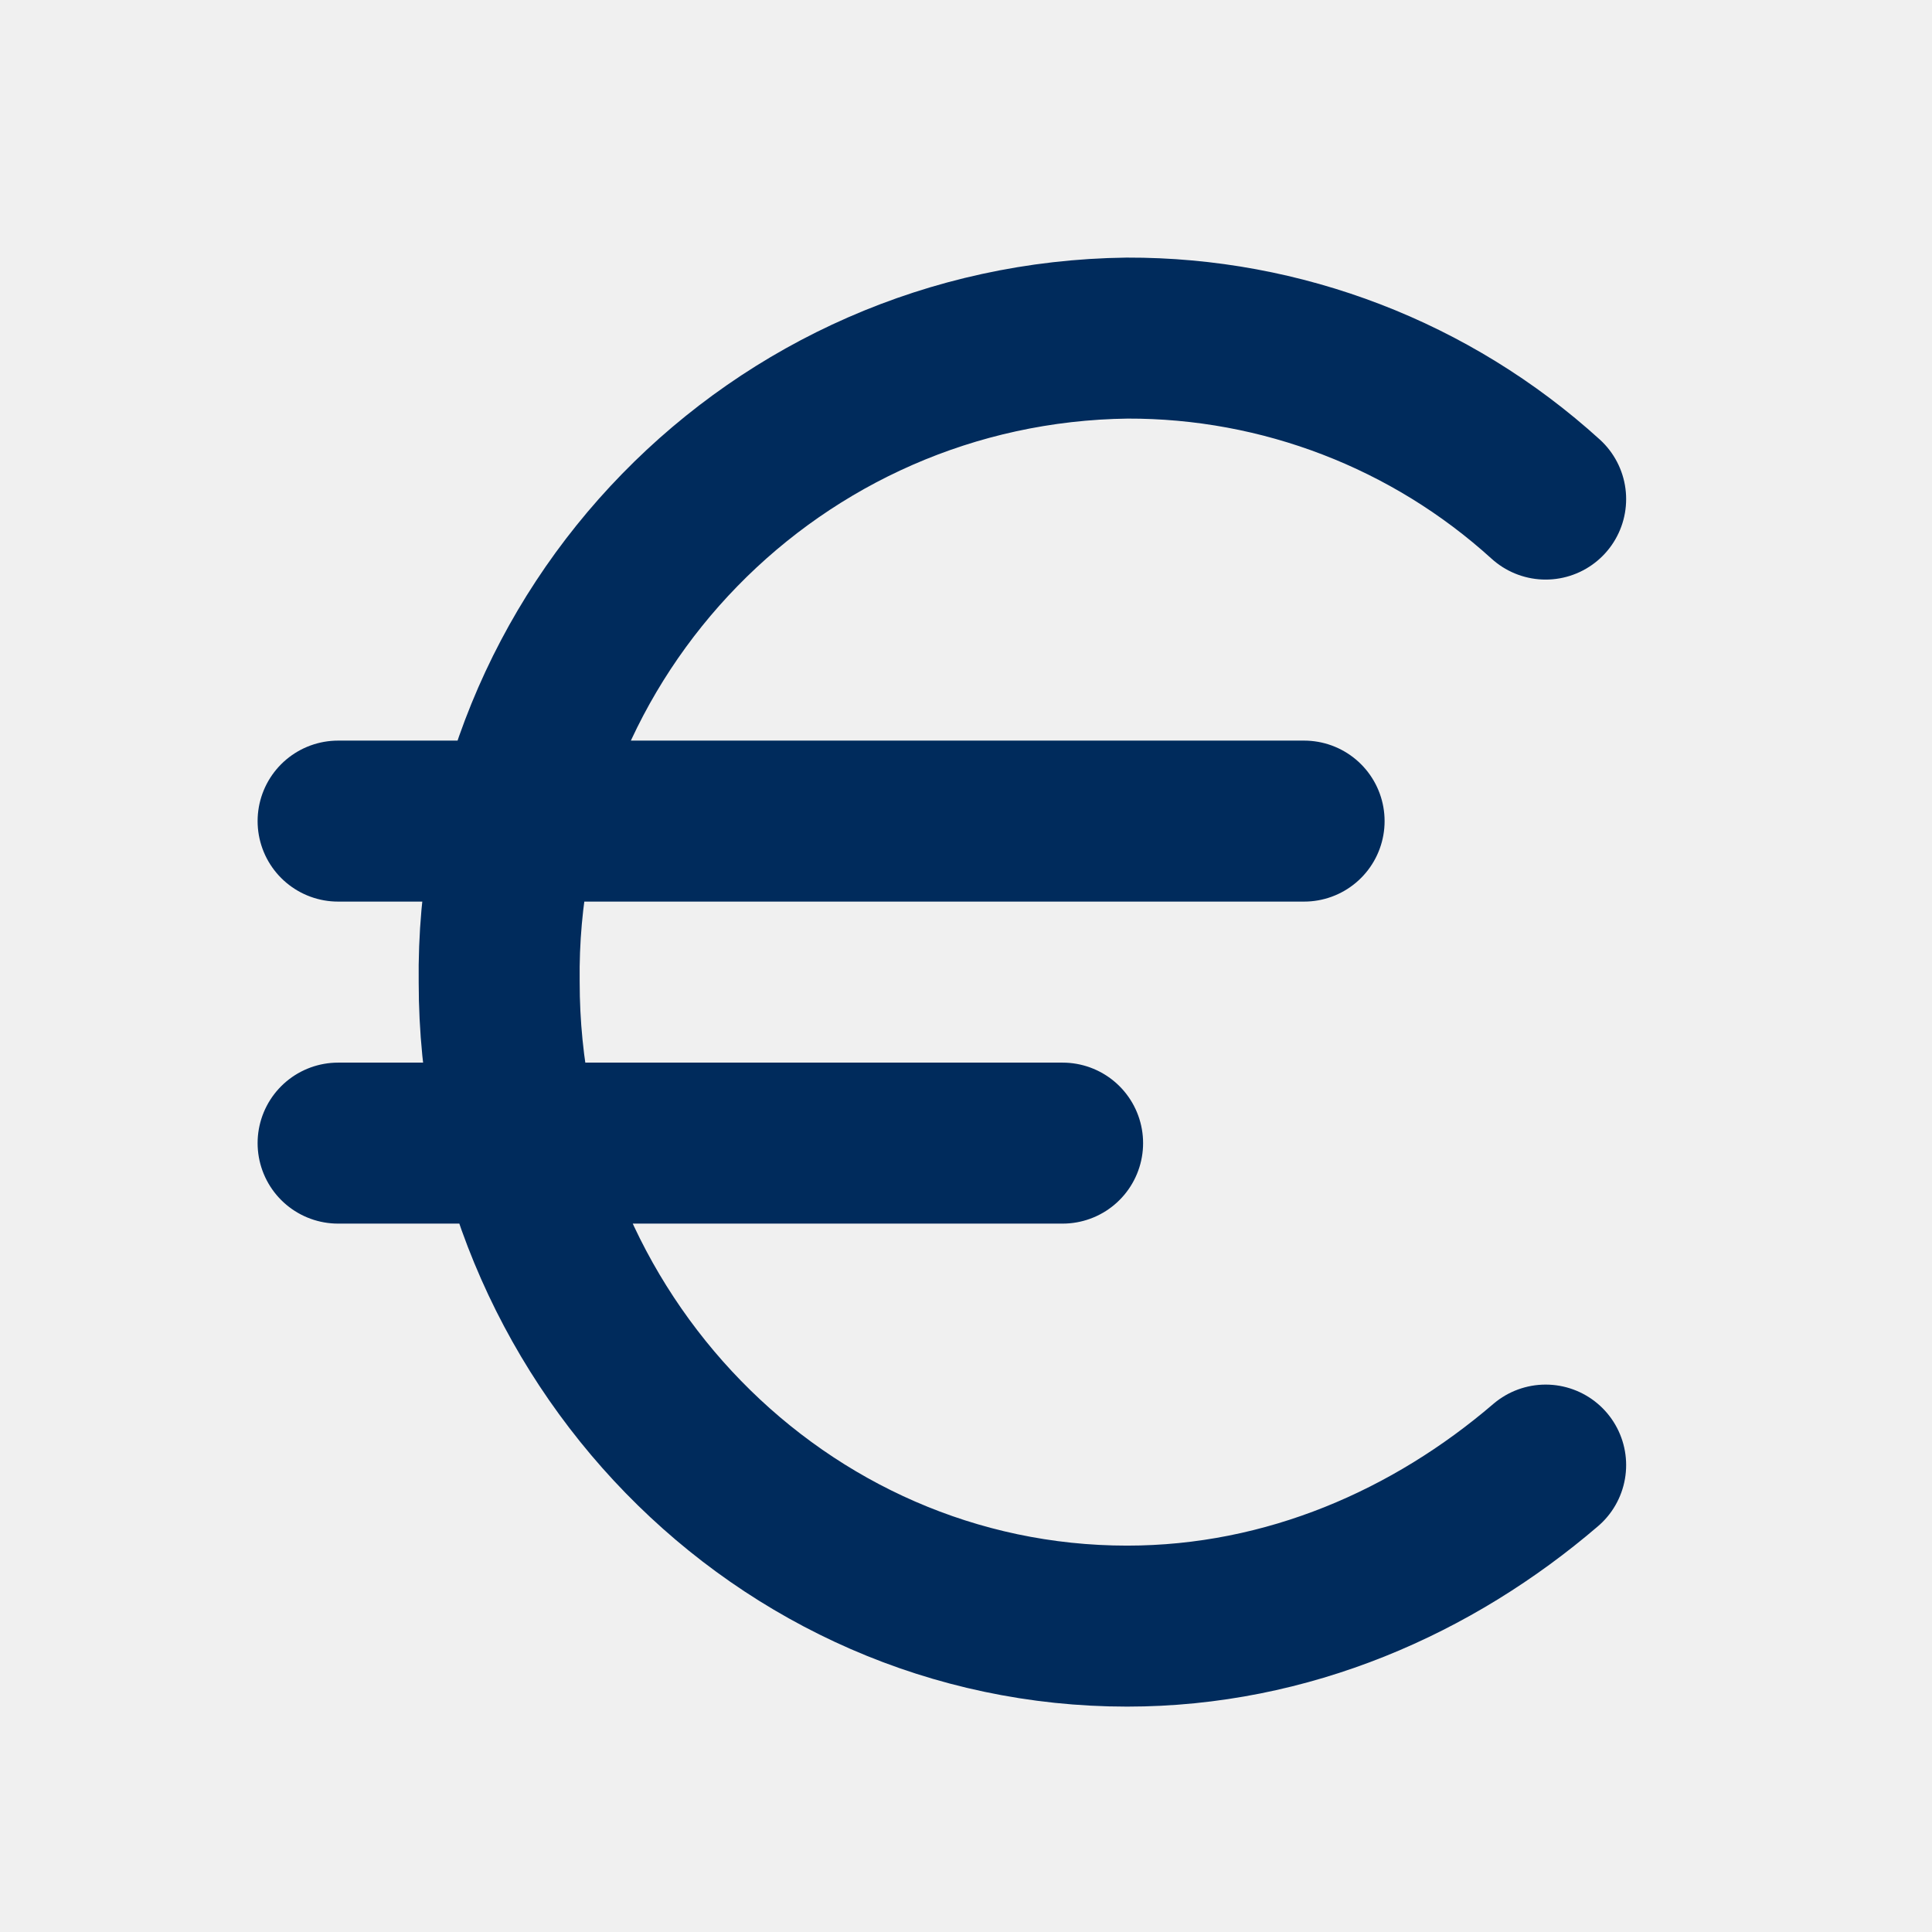
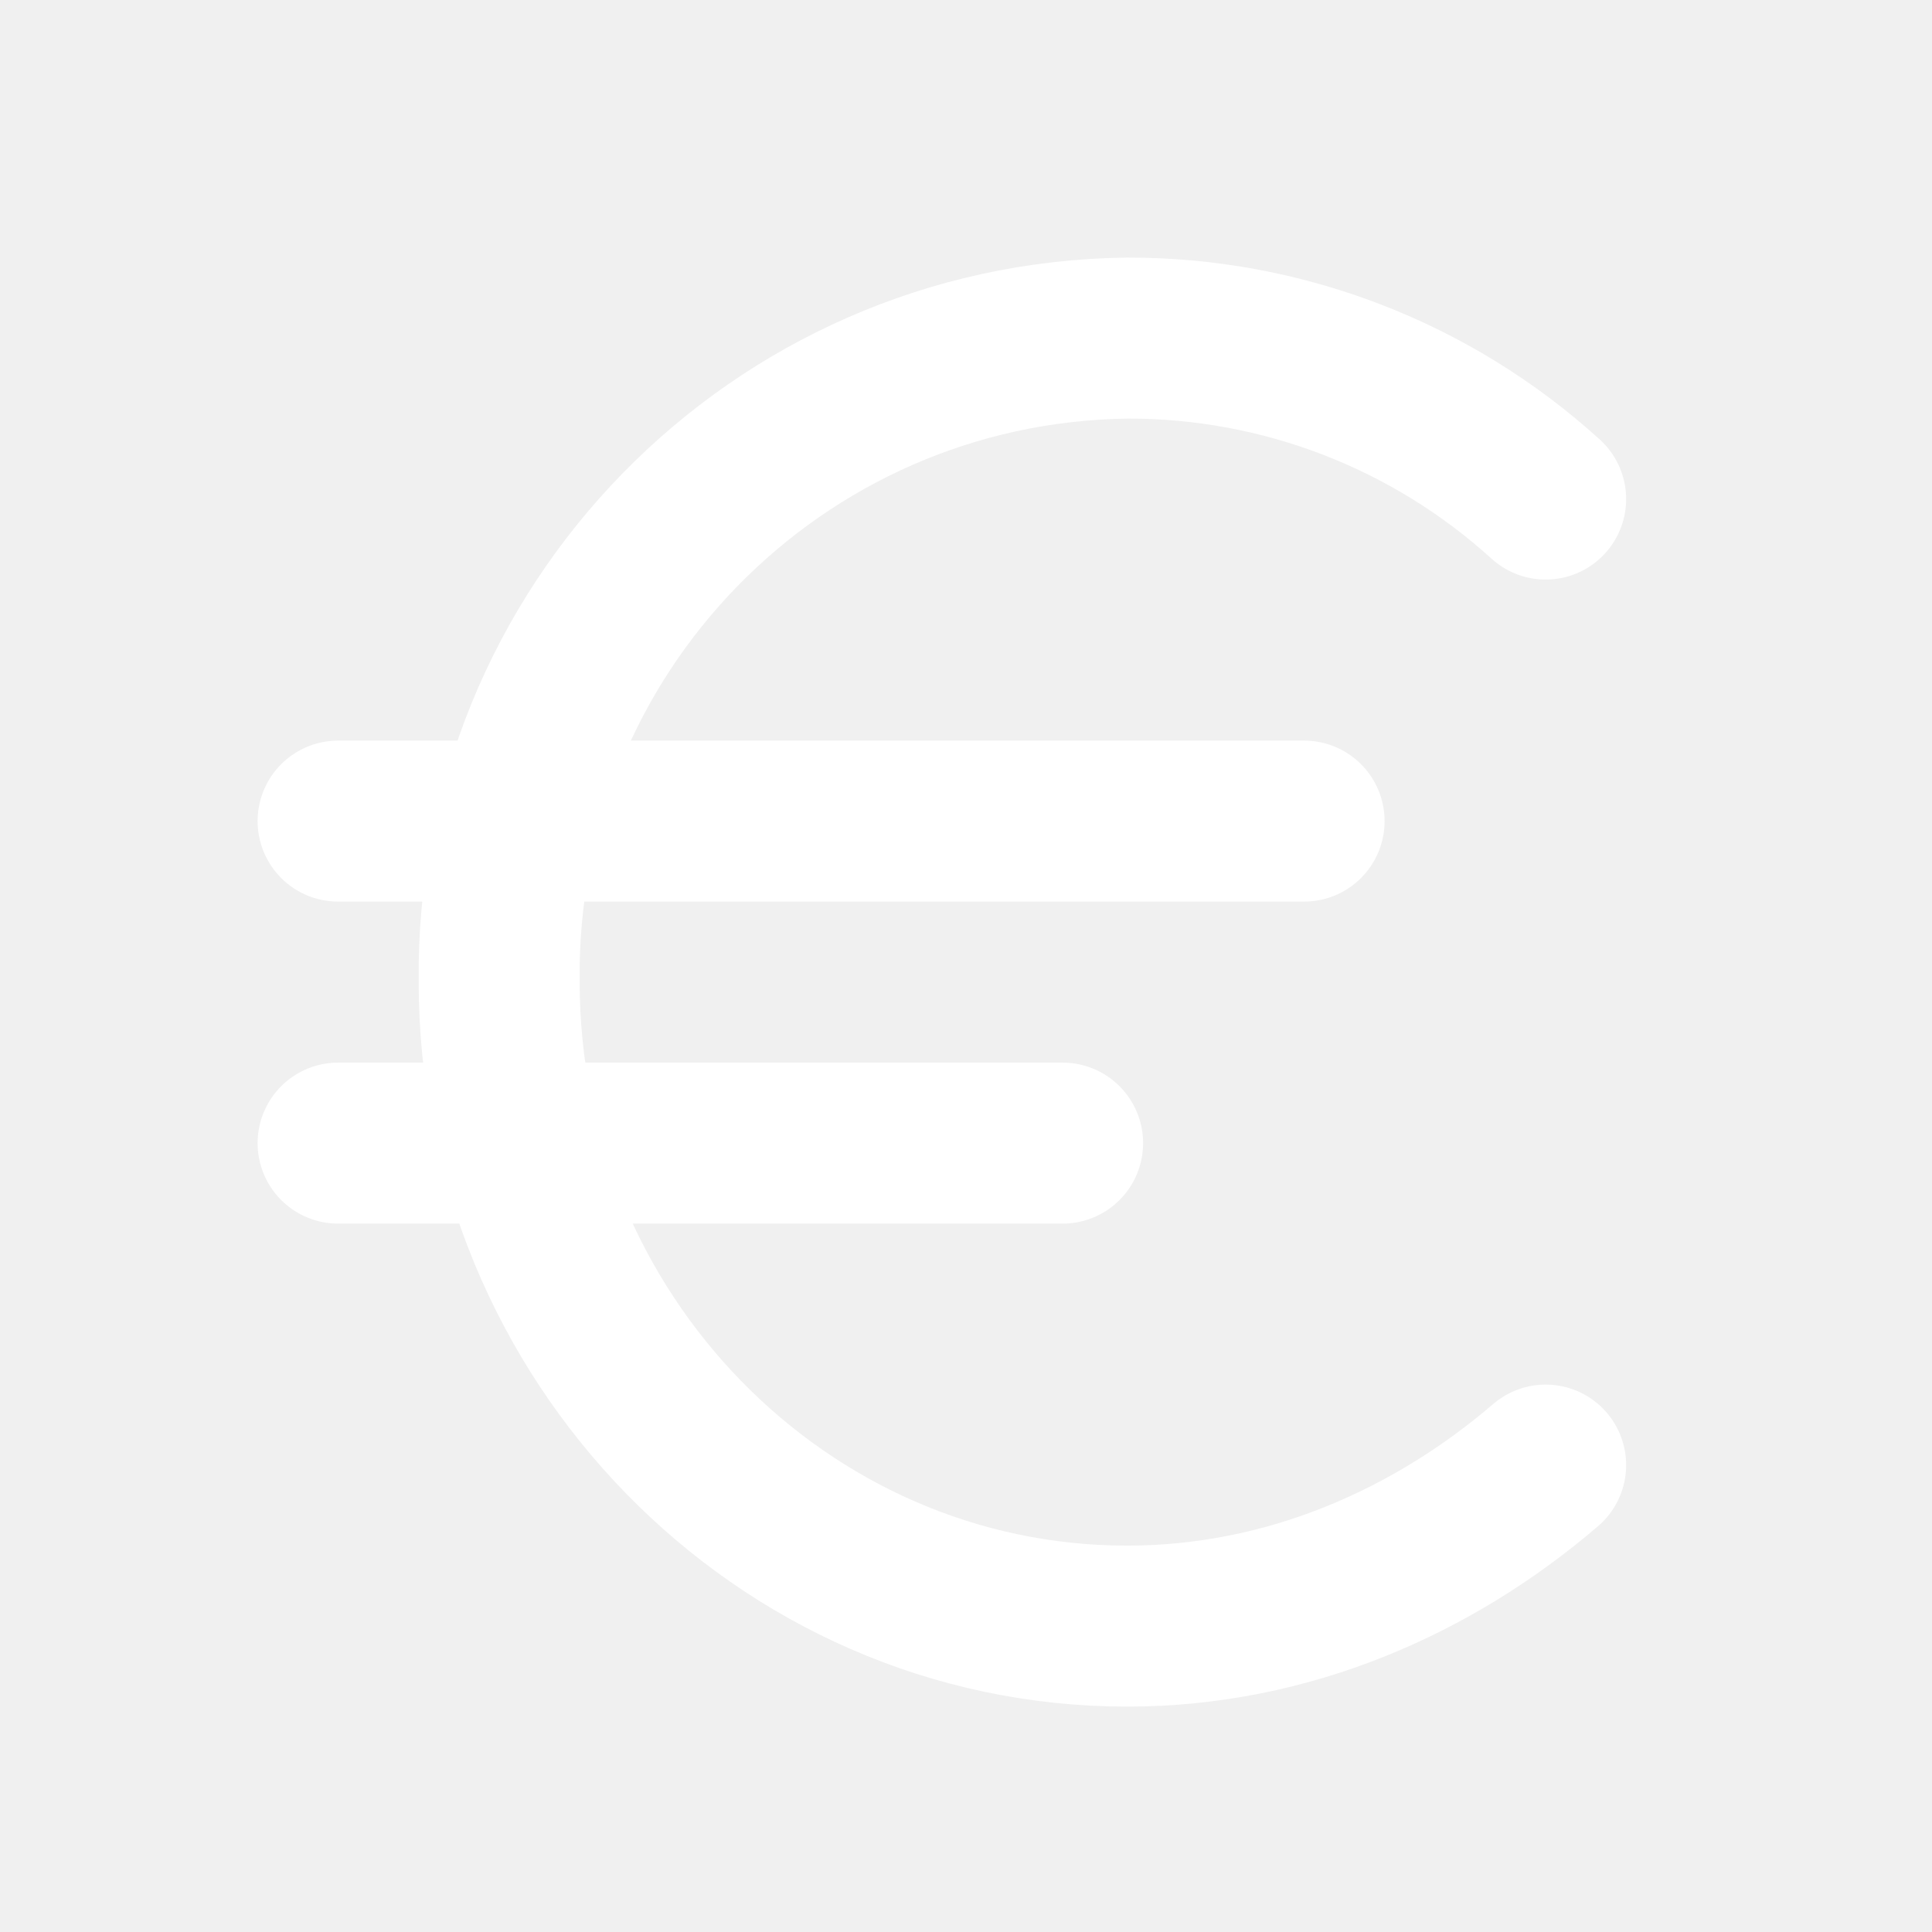
<svg xmlns="http://www.w3.org/2000/svg" width="40" height="40" viewBox="0 0 40 40" fill="none">
-   <path d="M7 17h20M7 23.667h15m10.001-13.334A12.833 12.833 0 0 0 23.335 7a13.167 13.167 0 0 0-13 13.333c0 7.334 5.833 13.334 13 13.334 3.333 0 6.333-1.334 8.666-3.334" stroke="#002B5C" stroke-width="3.333" stroke-linecap="round" stroke-linejoin="round" />
+   <path d="M7 17h20M7 23.667h15m10.001-13.334A12.833 12.833 0 0 0 23.335 7a13.167 13.167 0 0 0-13 13.333c0 7.334 5.833 13.334 13 13.334 3.333 0 6.333-1.334 8.666-3.334" stroke="#FFFFFF" stroke-width="3.333" stroke-linecap="round" stroke-linejoin="round" />
</svg>
